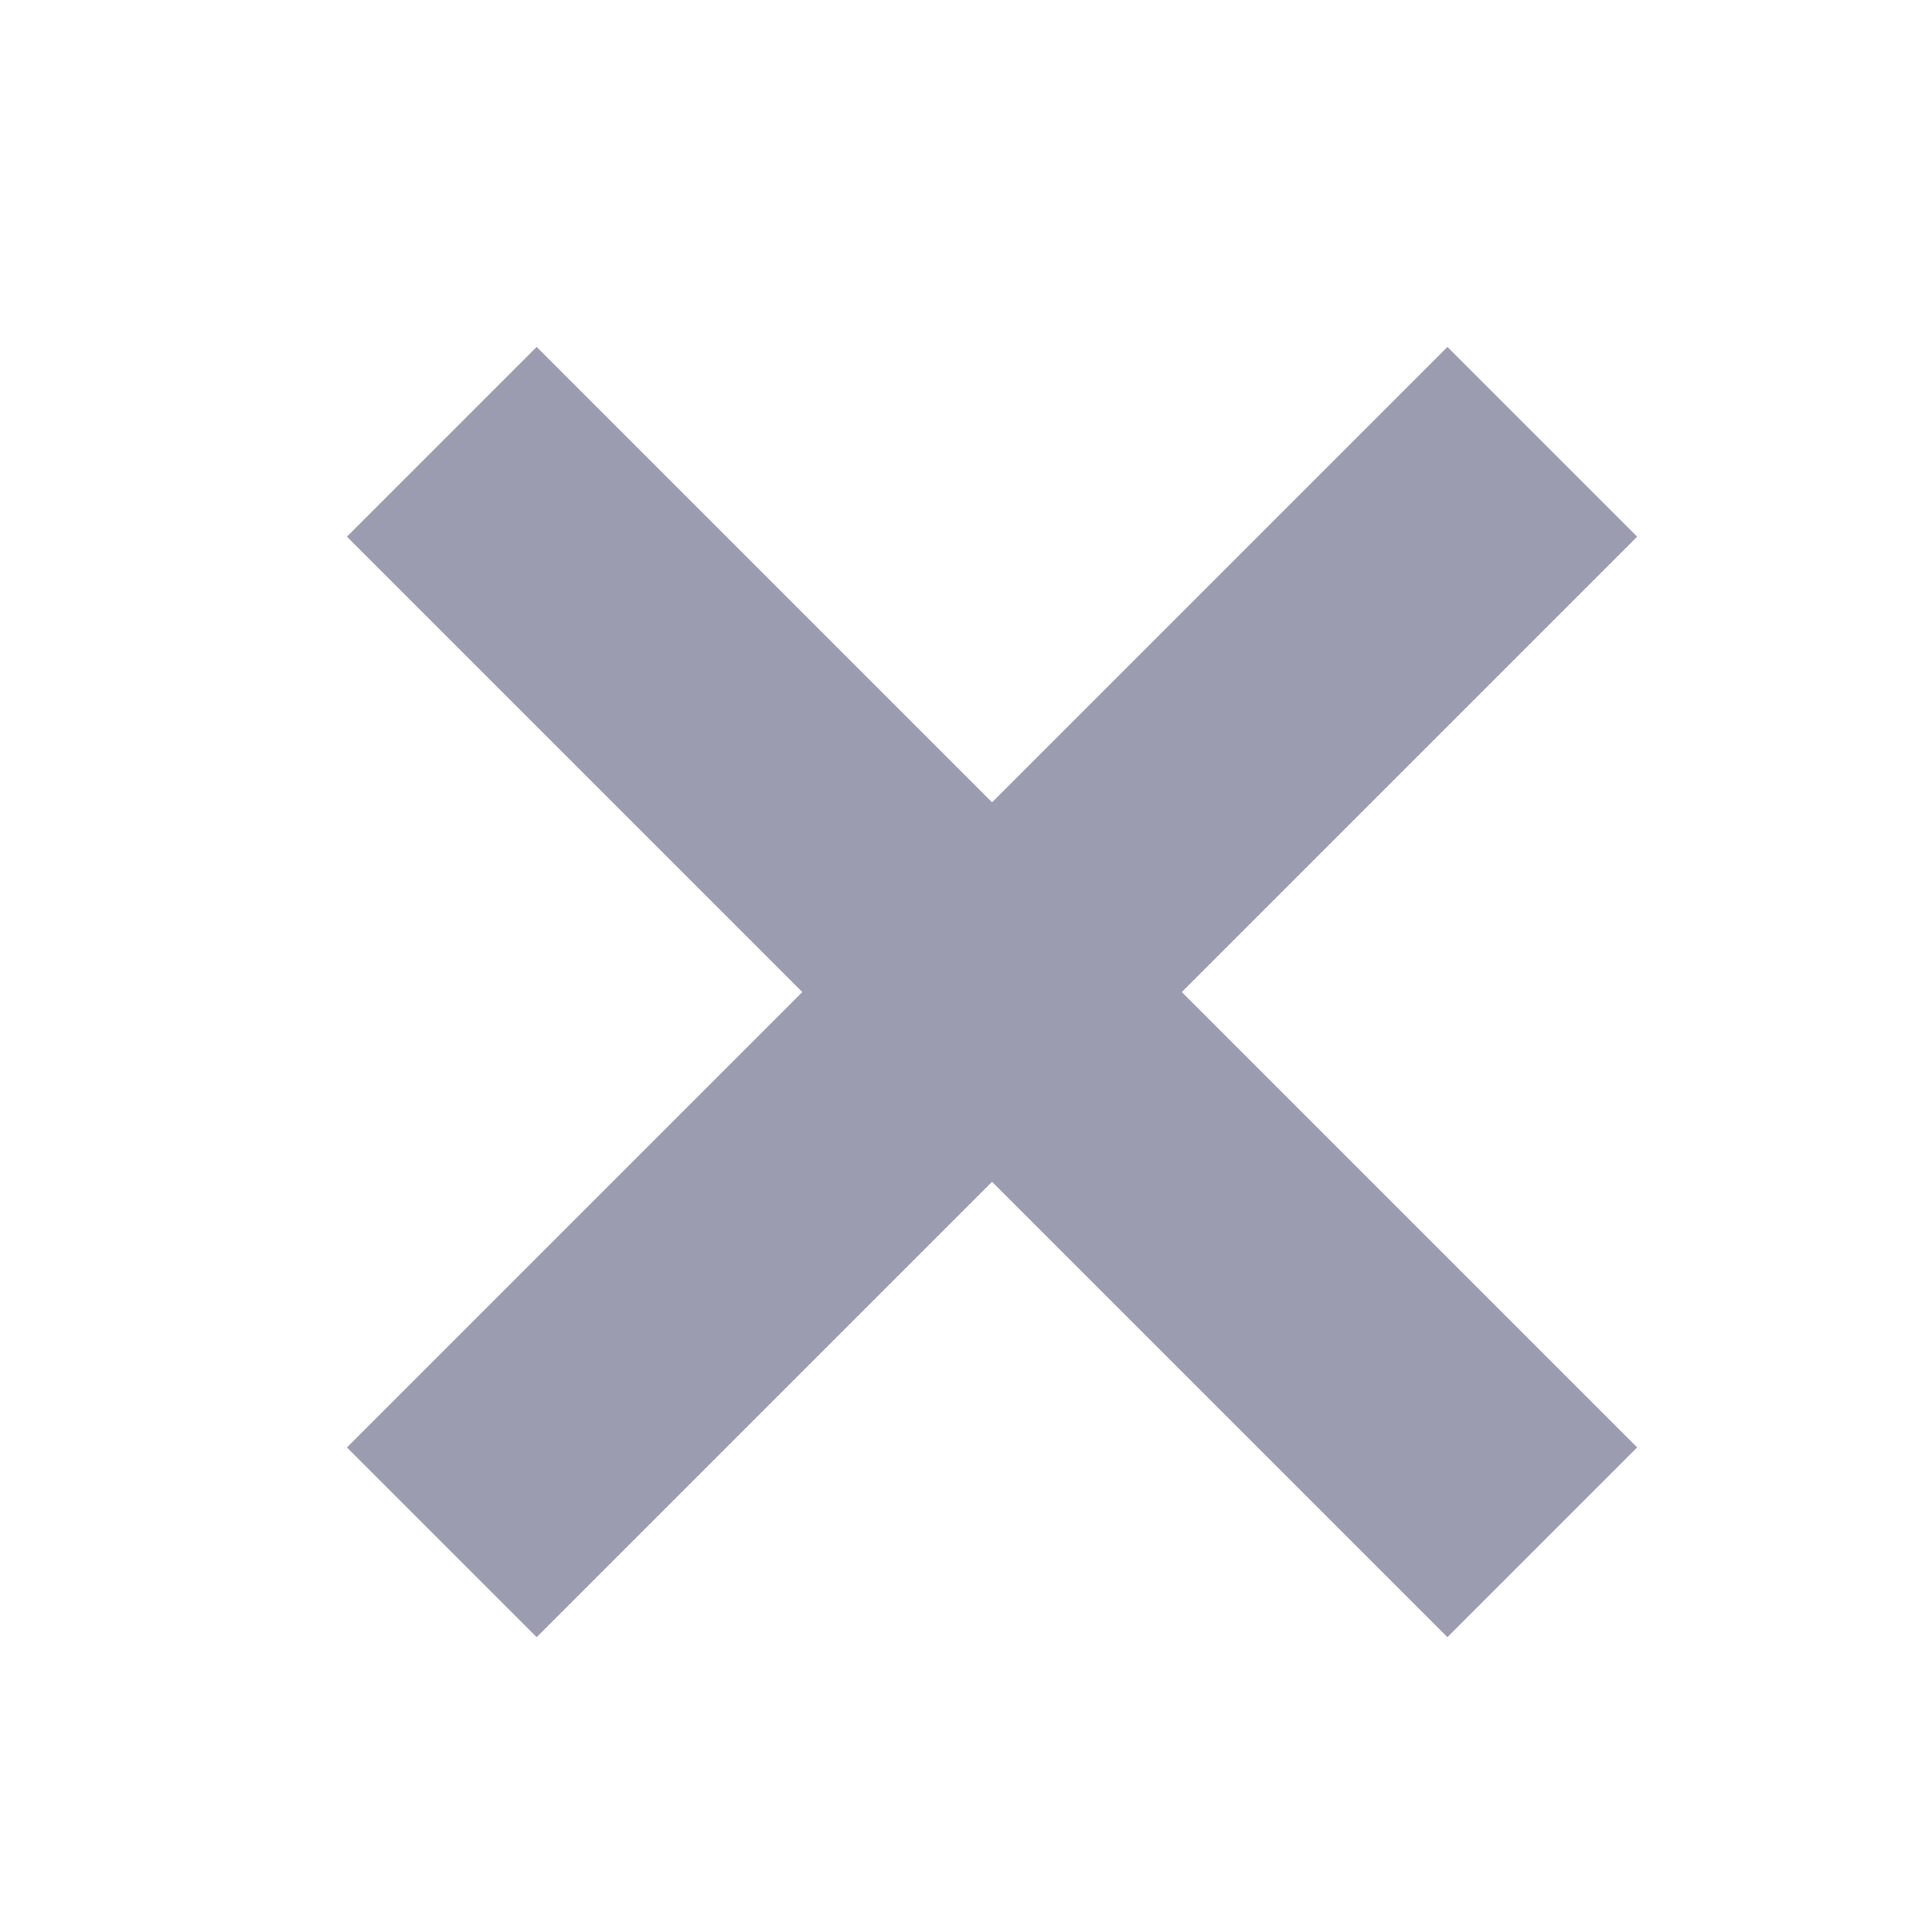
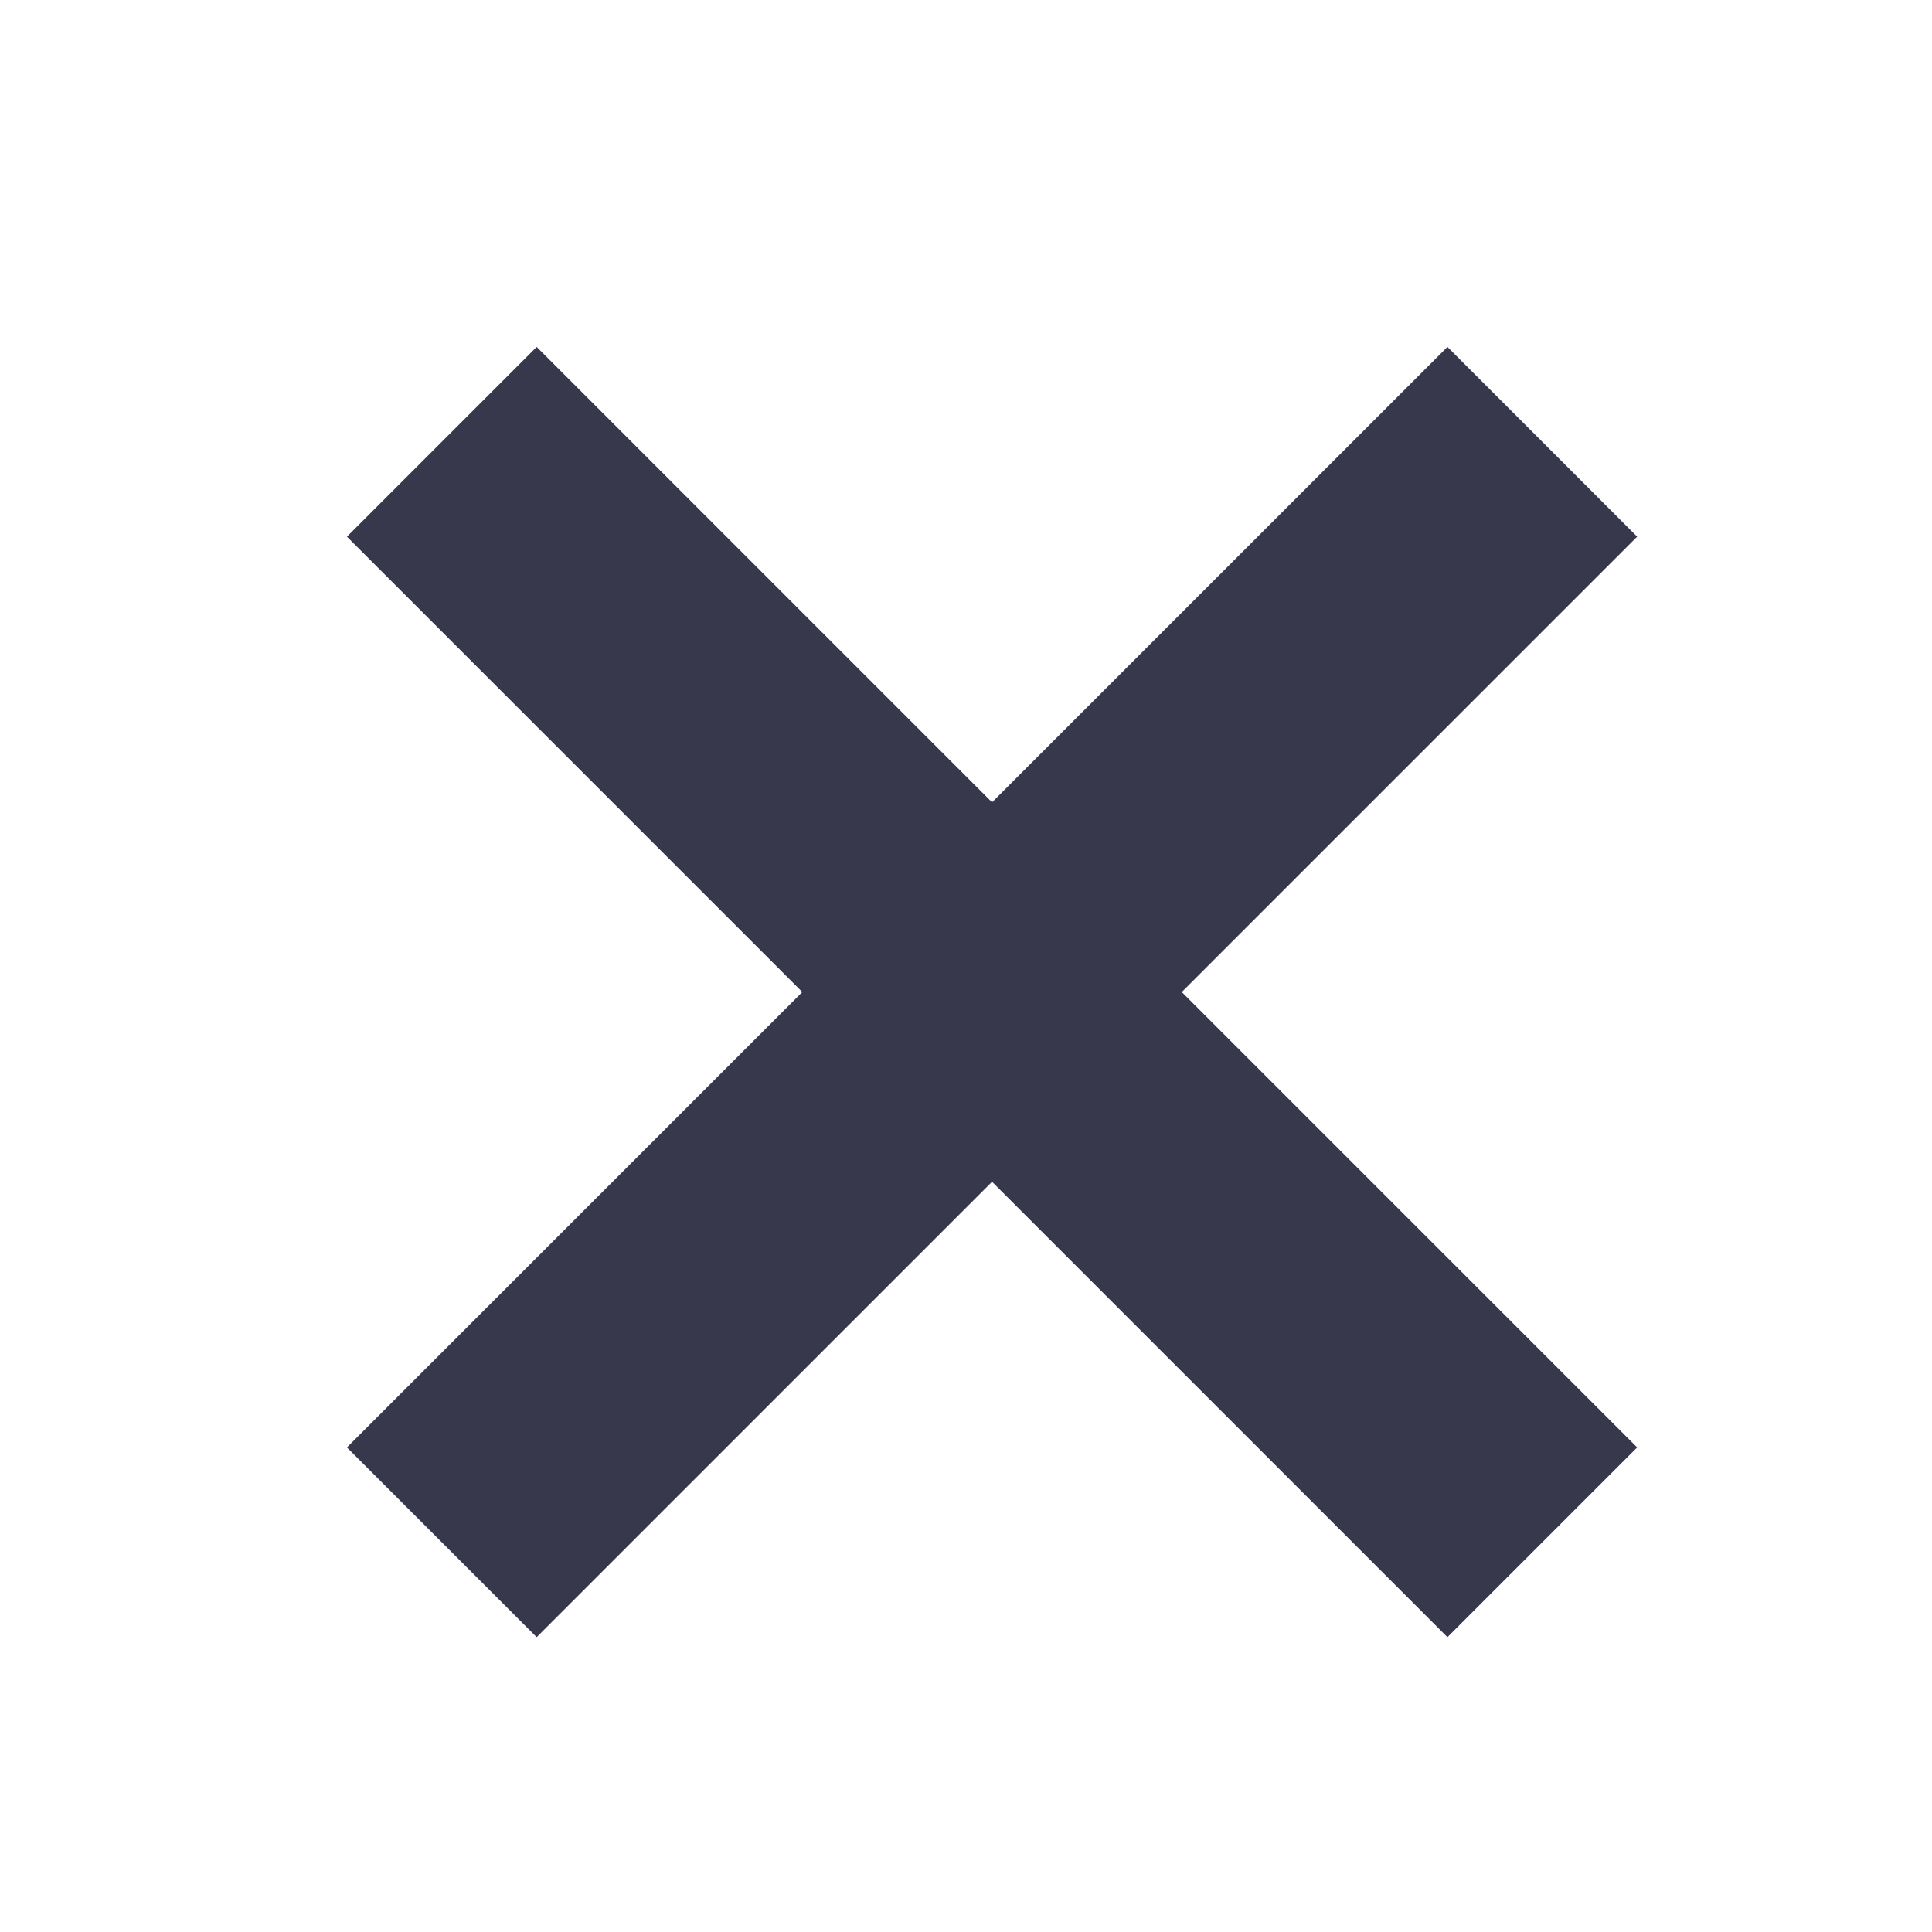
- <svg xmlns="http://www.w3.org/2000/svg" fill="rgb(156, 156, 176)" width="800px" height="800px" viewBox="0 0 1920 1920">
+ <svg xmlns="http://www.w3.org/2000/svg" fill="rgb(56, 56, 76)" width="800px" height="800px" viewBox="0 0 1920 1920">
  <path d="M797.32 985.882 344.772 1438.43l188.561 188.562 452.549-452.549 452.548 452.549 188.562-188.562-452.549-452.548 452.549-452.549-188.562-188.561L985.882 797.32 533.333 344.772 344.772 533.333z" />
</svg>
